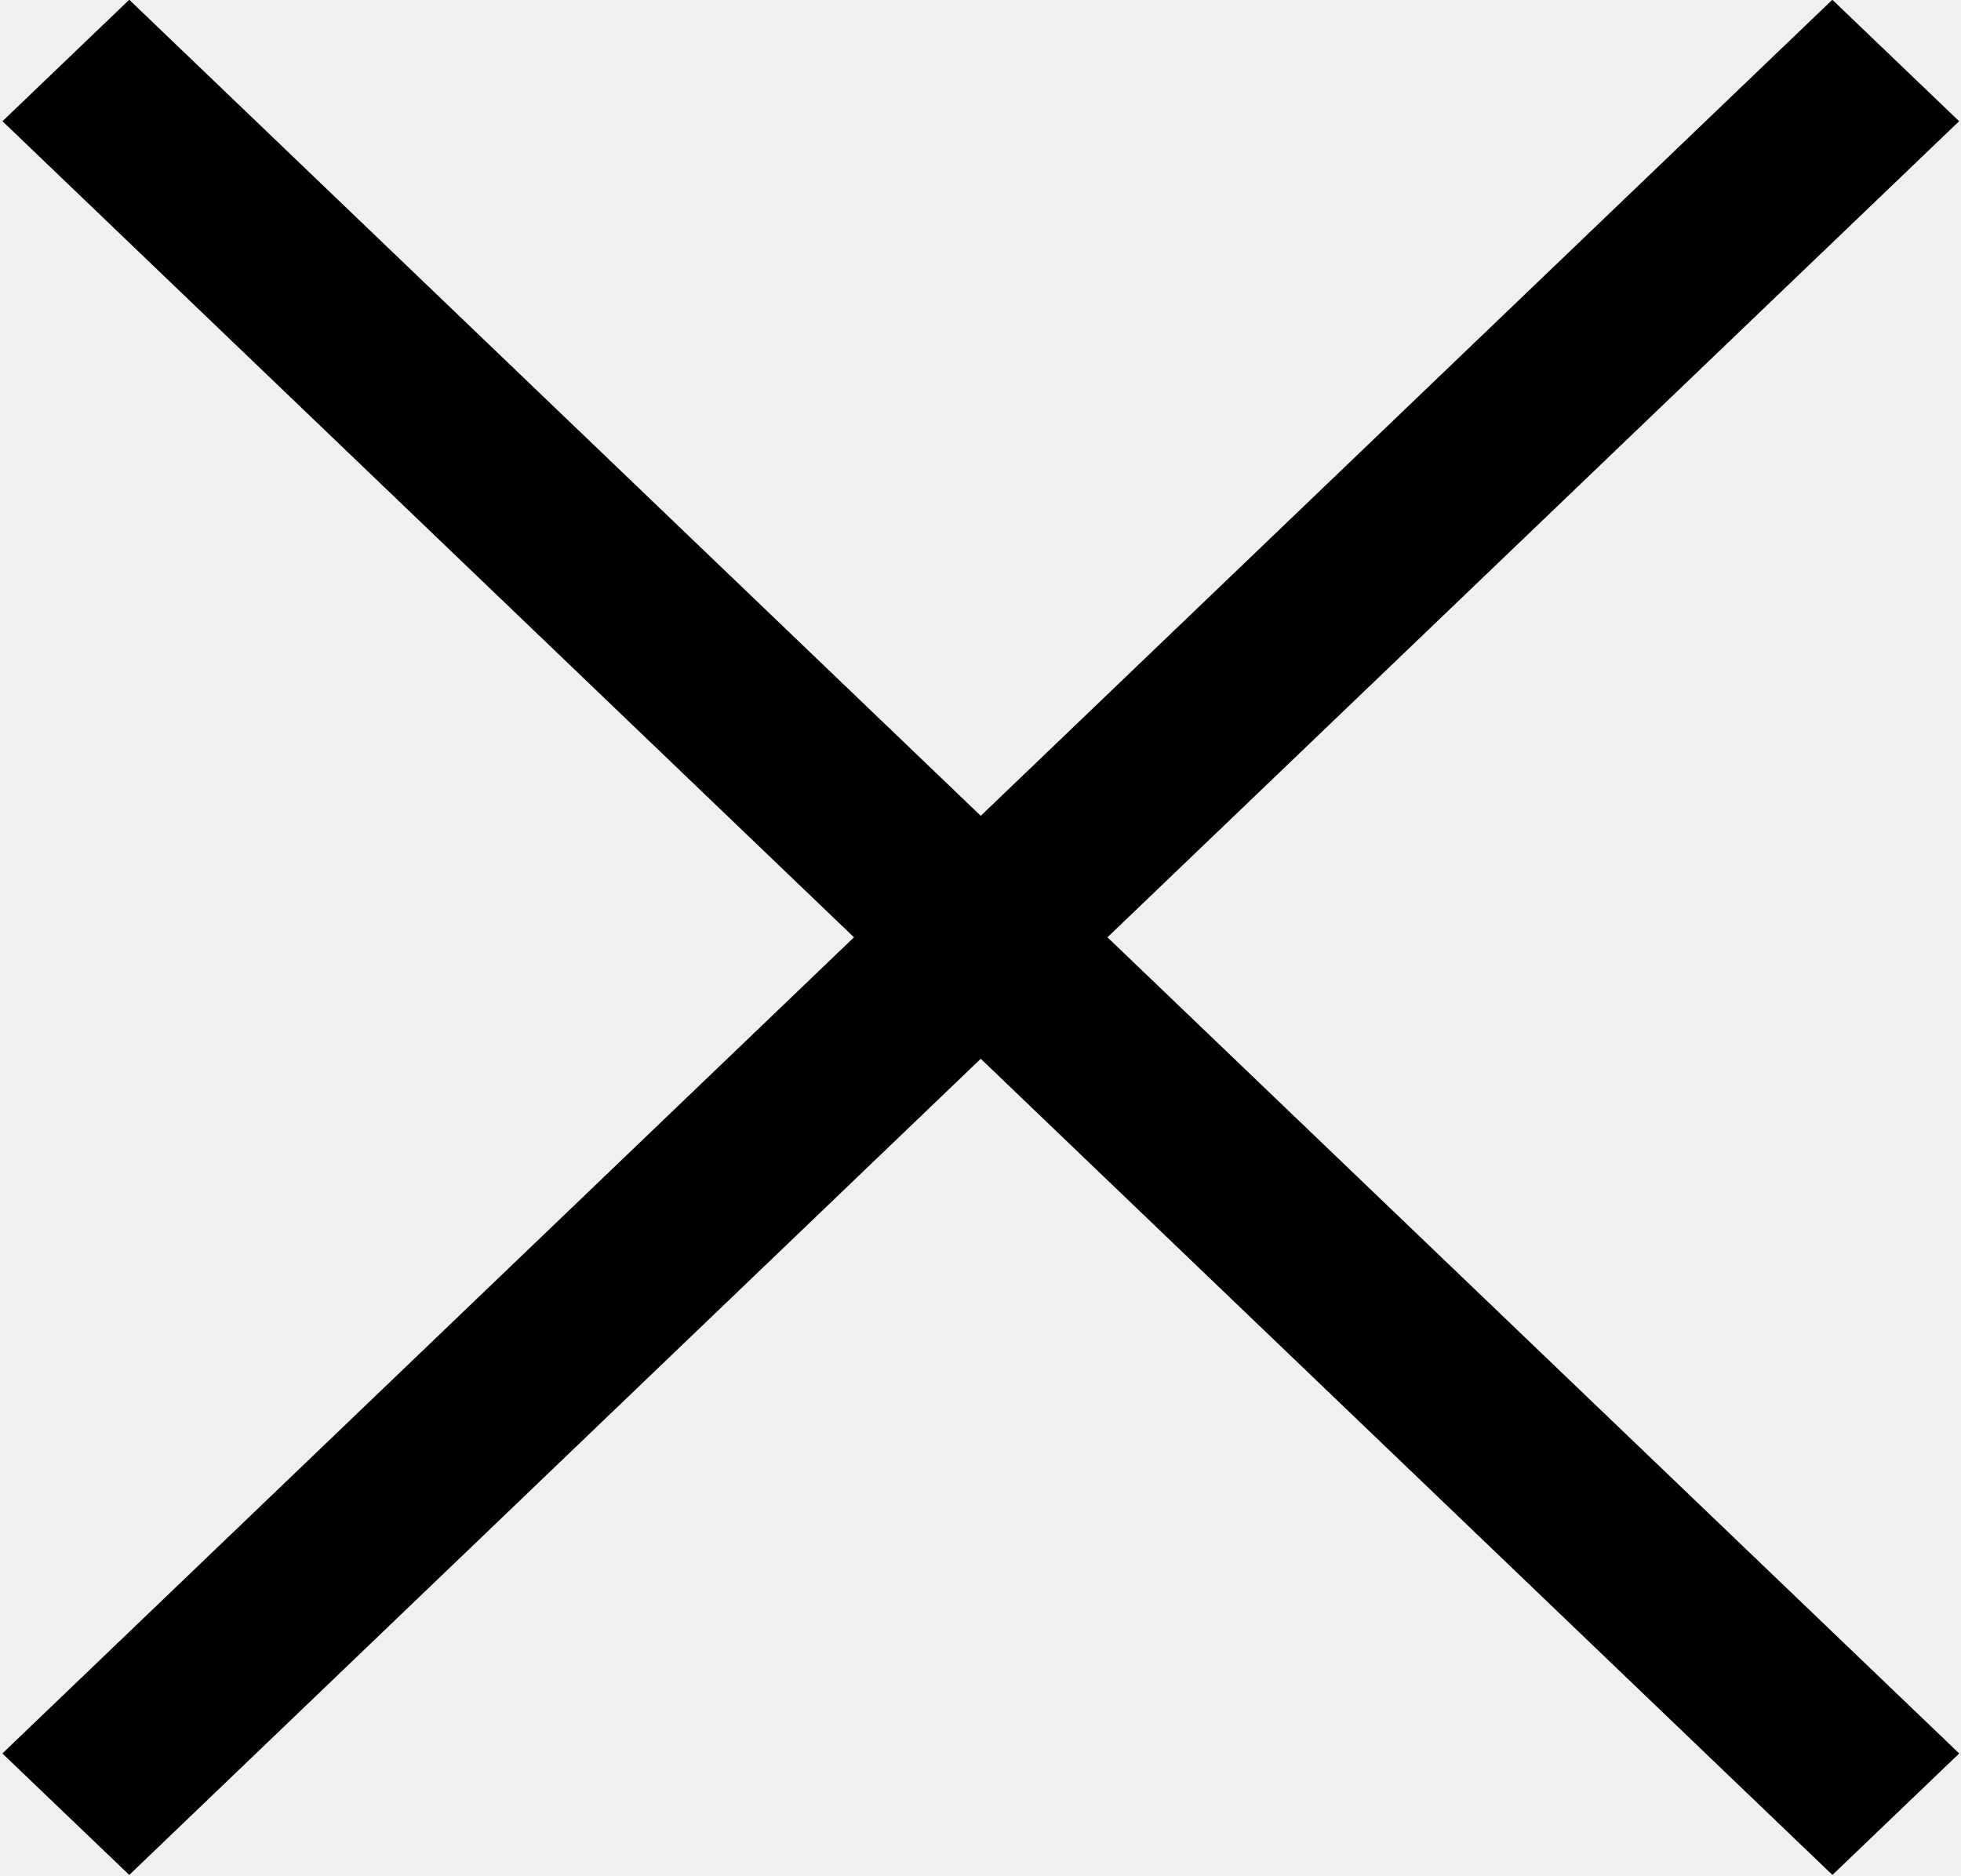
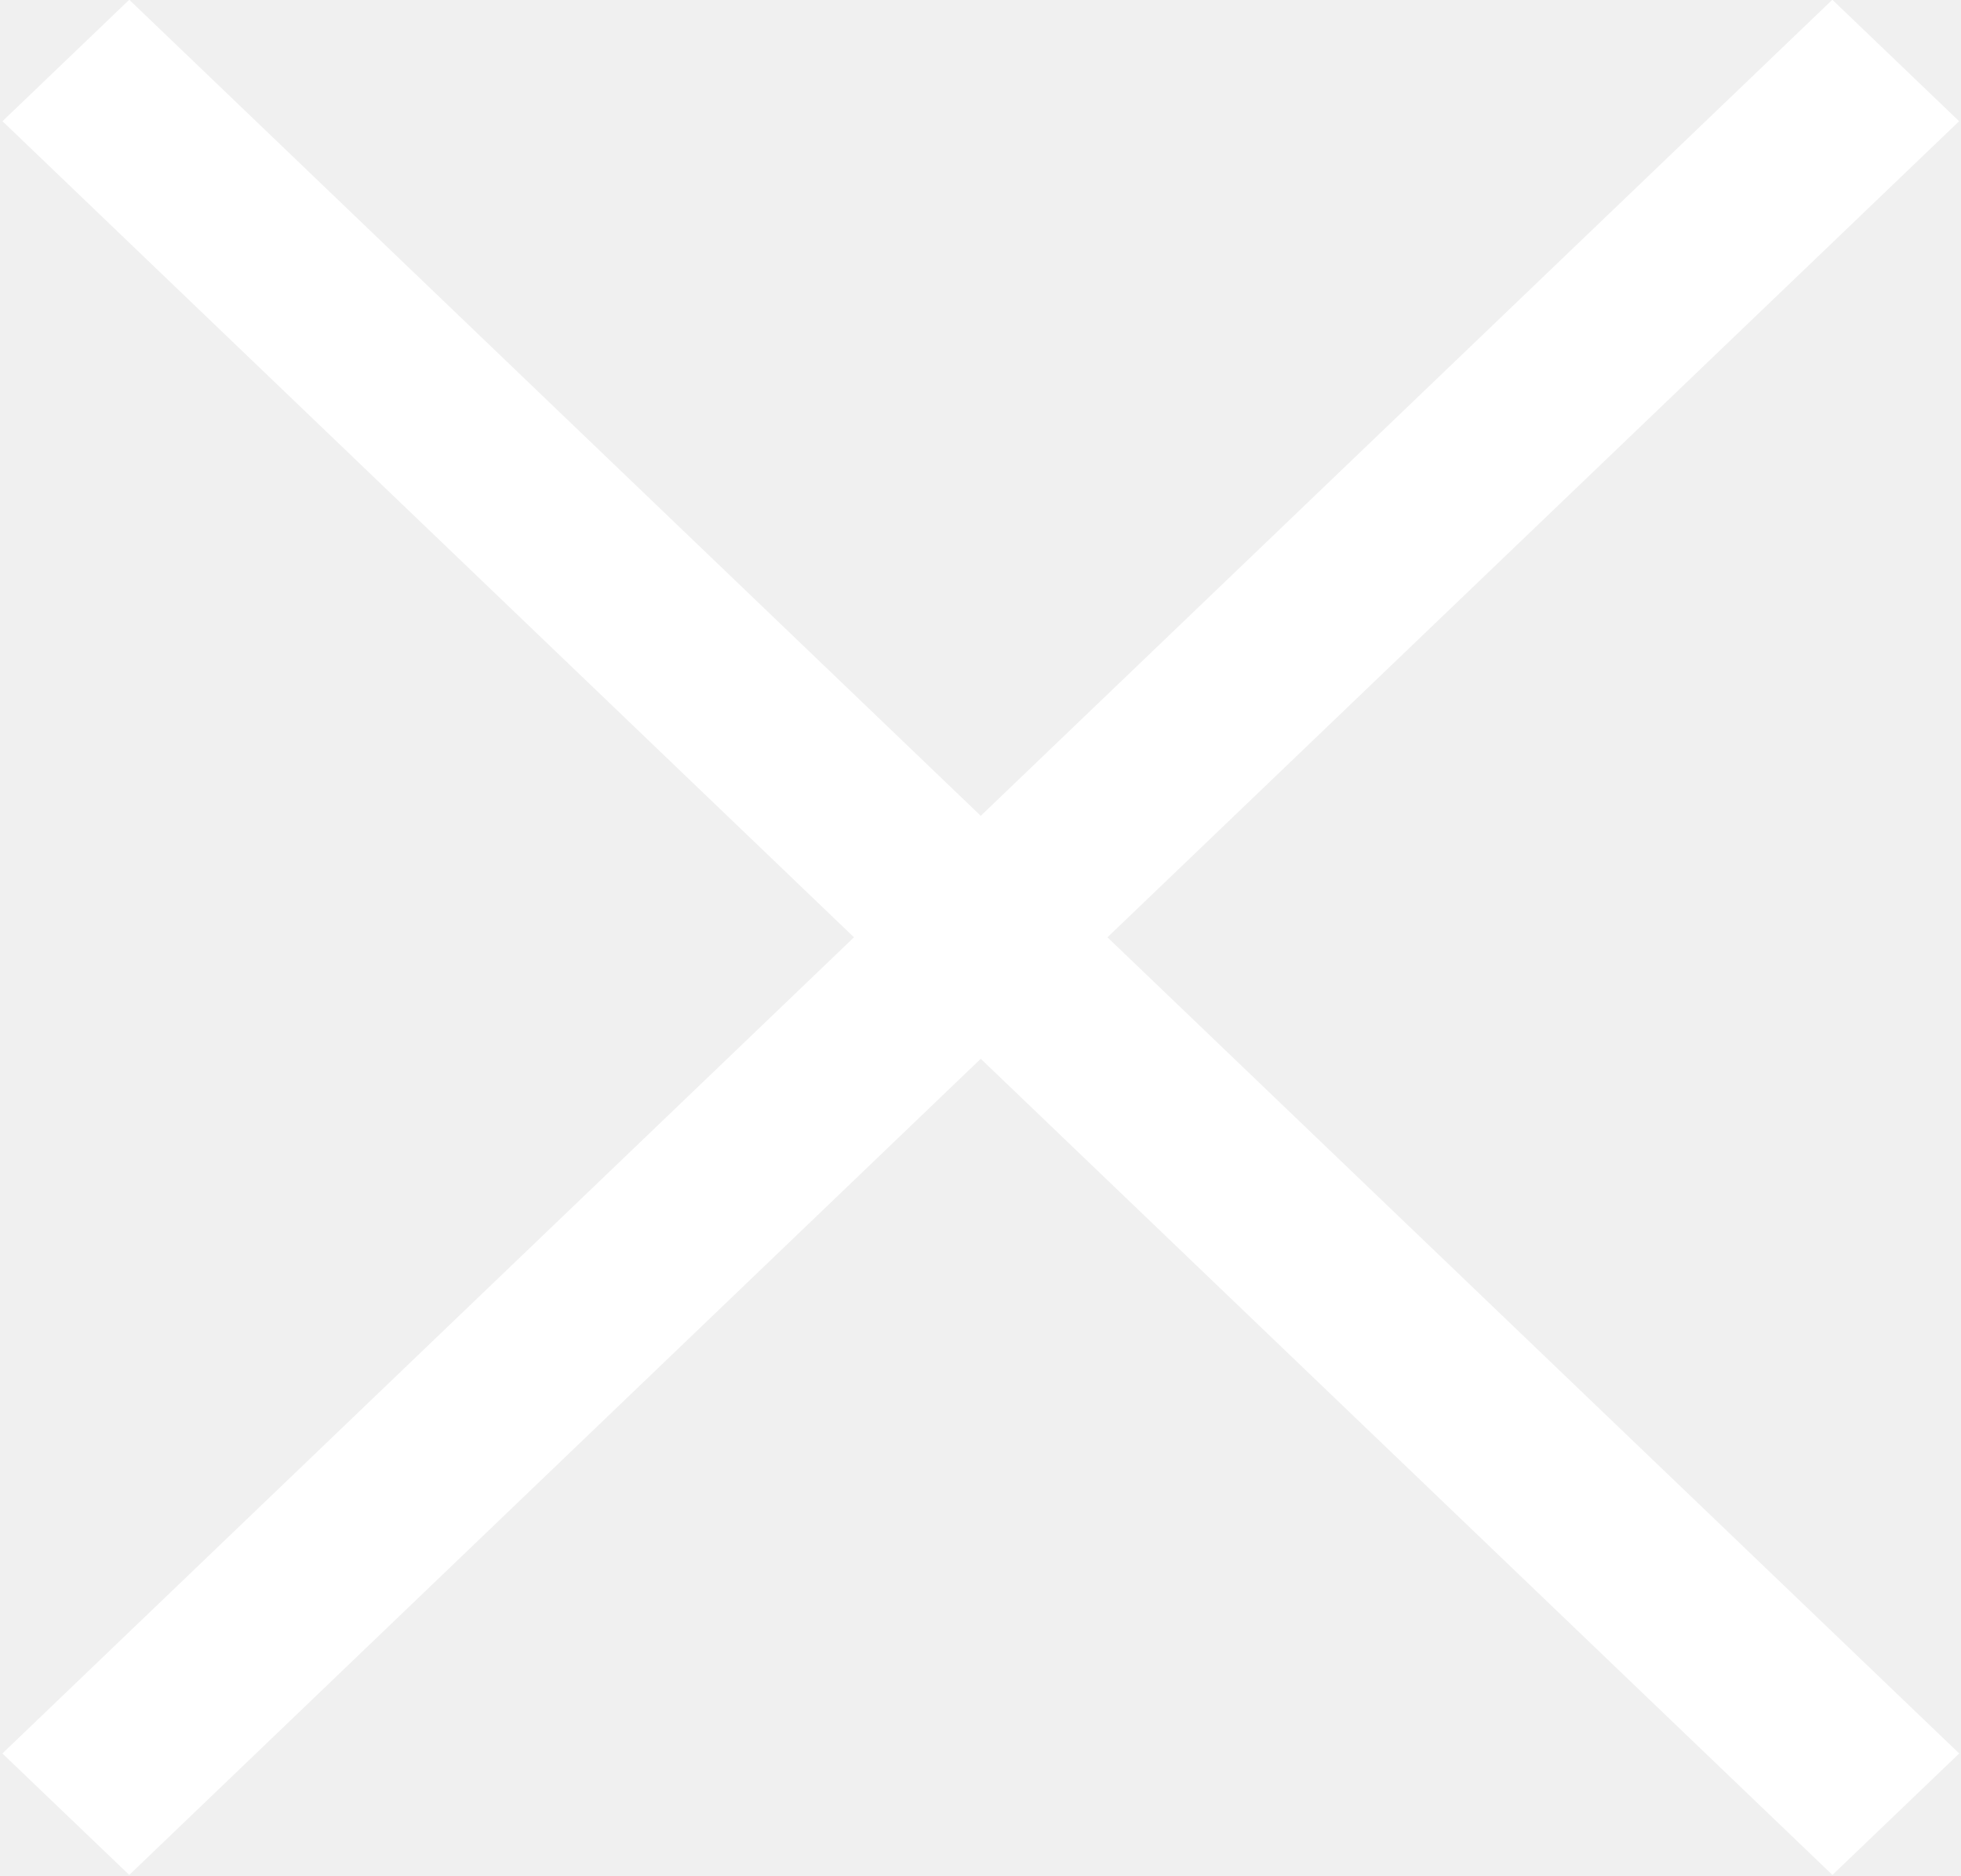
<svg xmlns="http://www.w3.org/2000/svg" width="23" height="22" viewBox="0 0 23 22">
-   <path d="M22.979 20.569l-9.99-9.574 9.989-9.573-1.487-1.425-9.988 9.573L1.516-.003.029 1.422l9.987 9.573-9.988 9.574 1.488 1.425 9.987-9.574 9.989 9.574z" />
+   <path fill="white" d="M22.979 20.569l-9.99-9.574 9.989-9.573-1.487-1.425-9.988 9.573L1.516-.003.029 1.422l9.987 9.573-9.988 9.574 1.488 1.425 9.987-9.574 9.989 9.574z" />
</svg>
